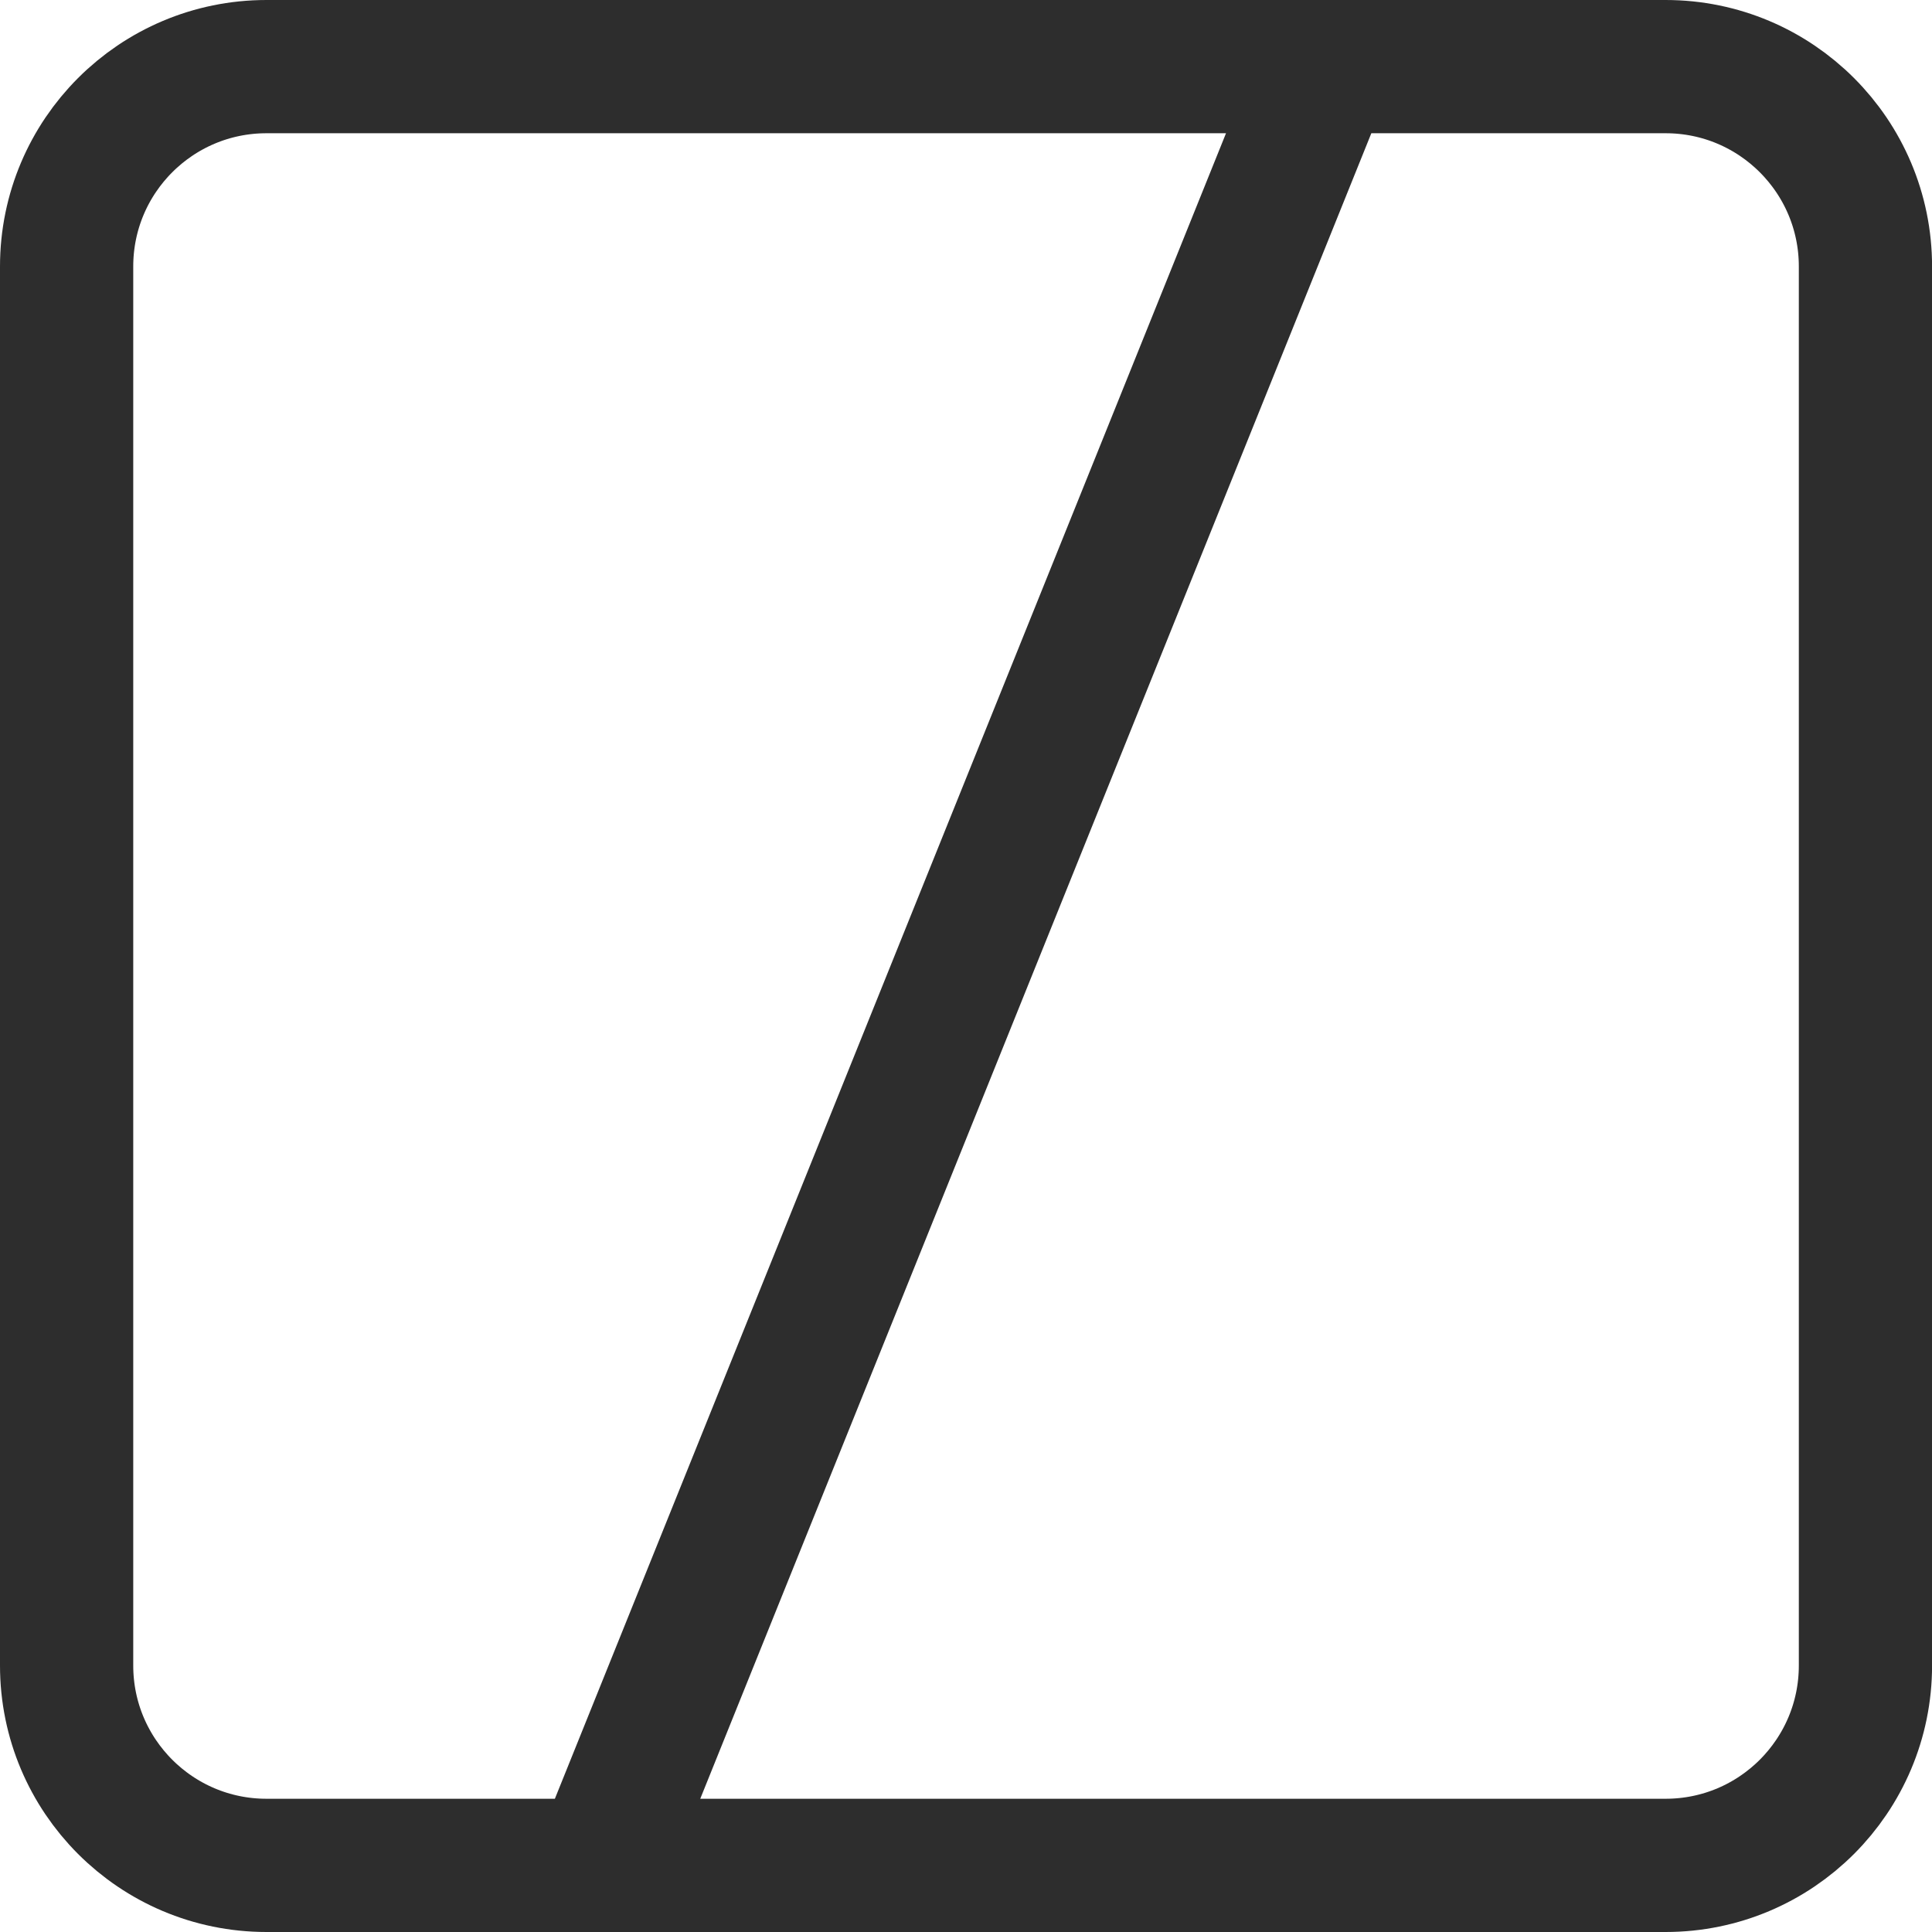
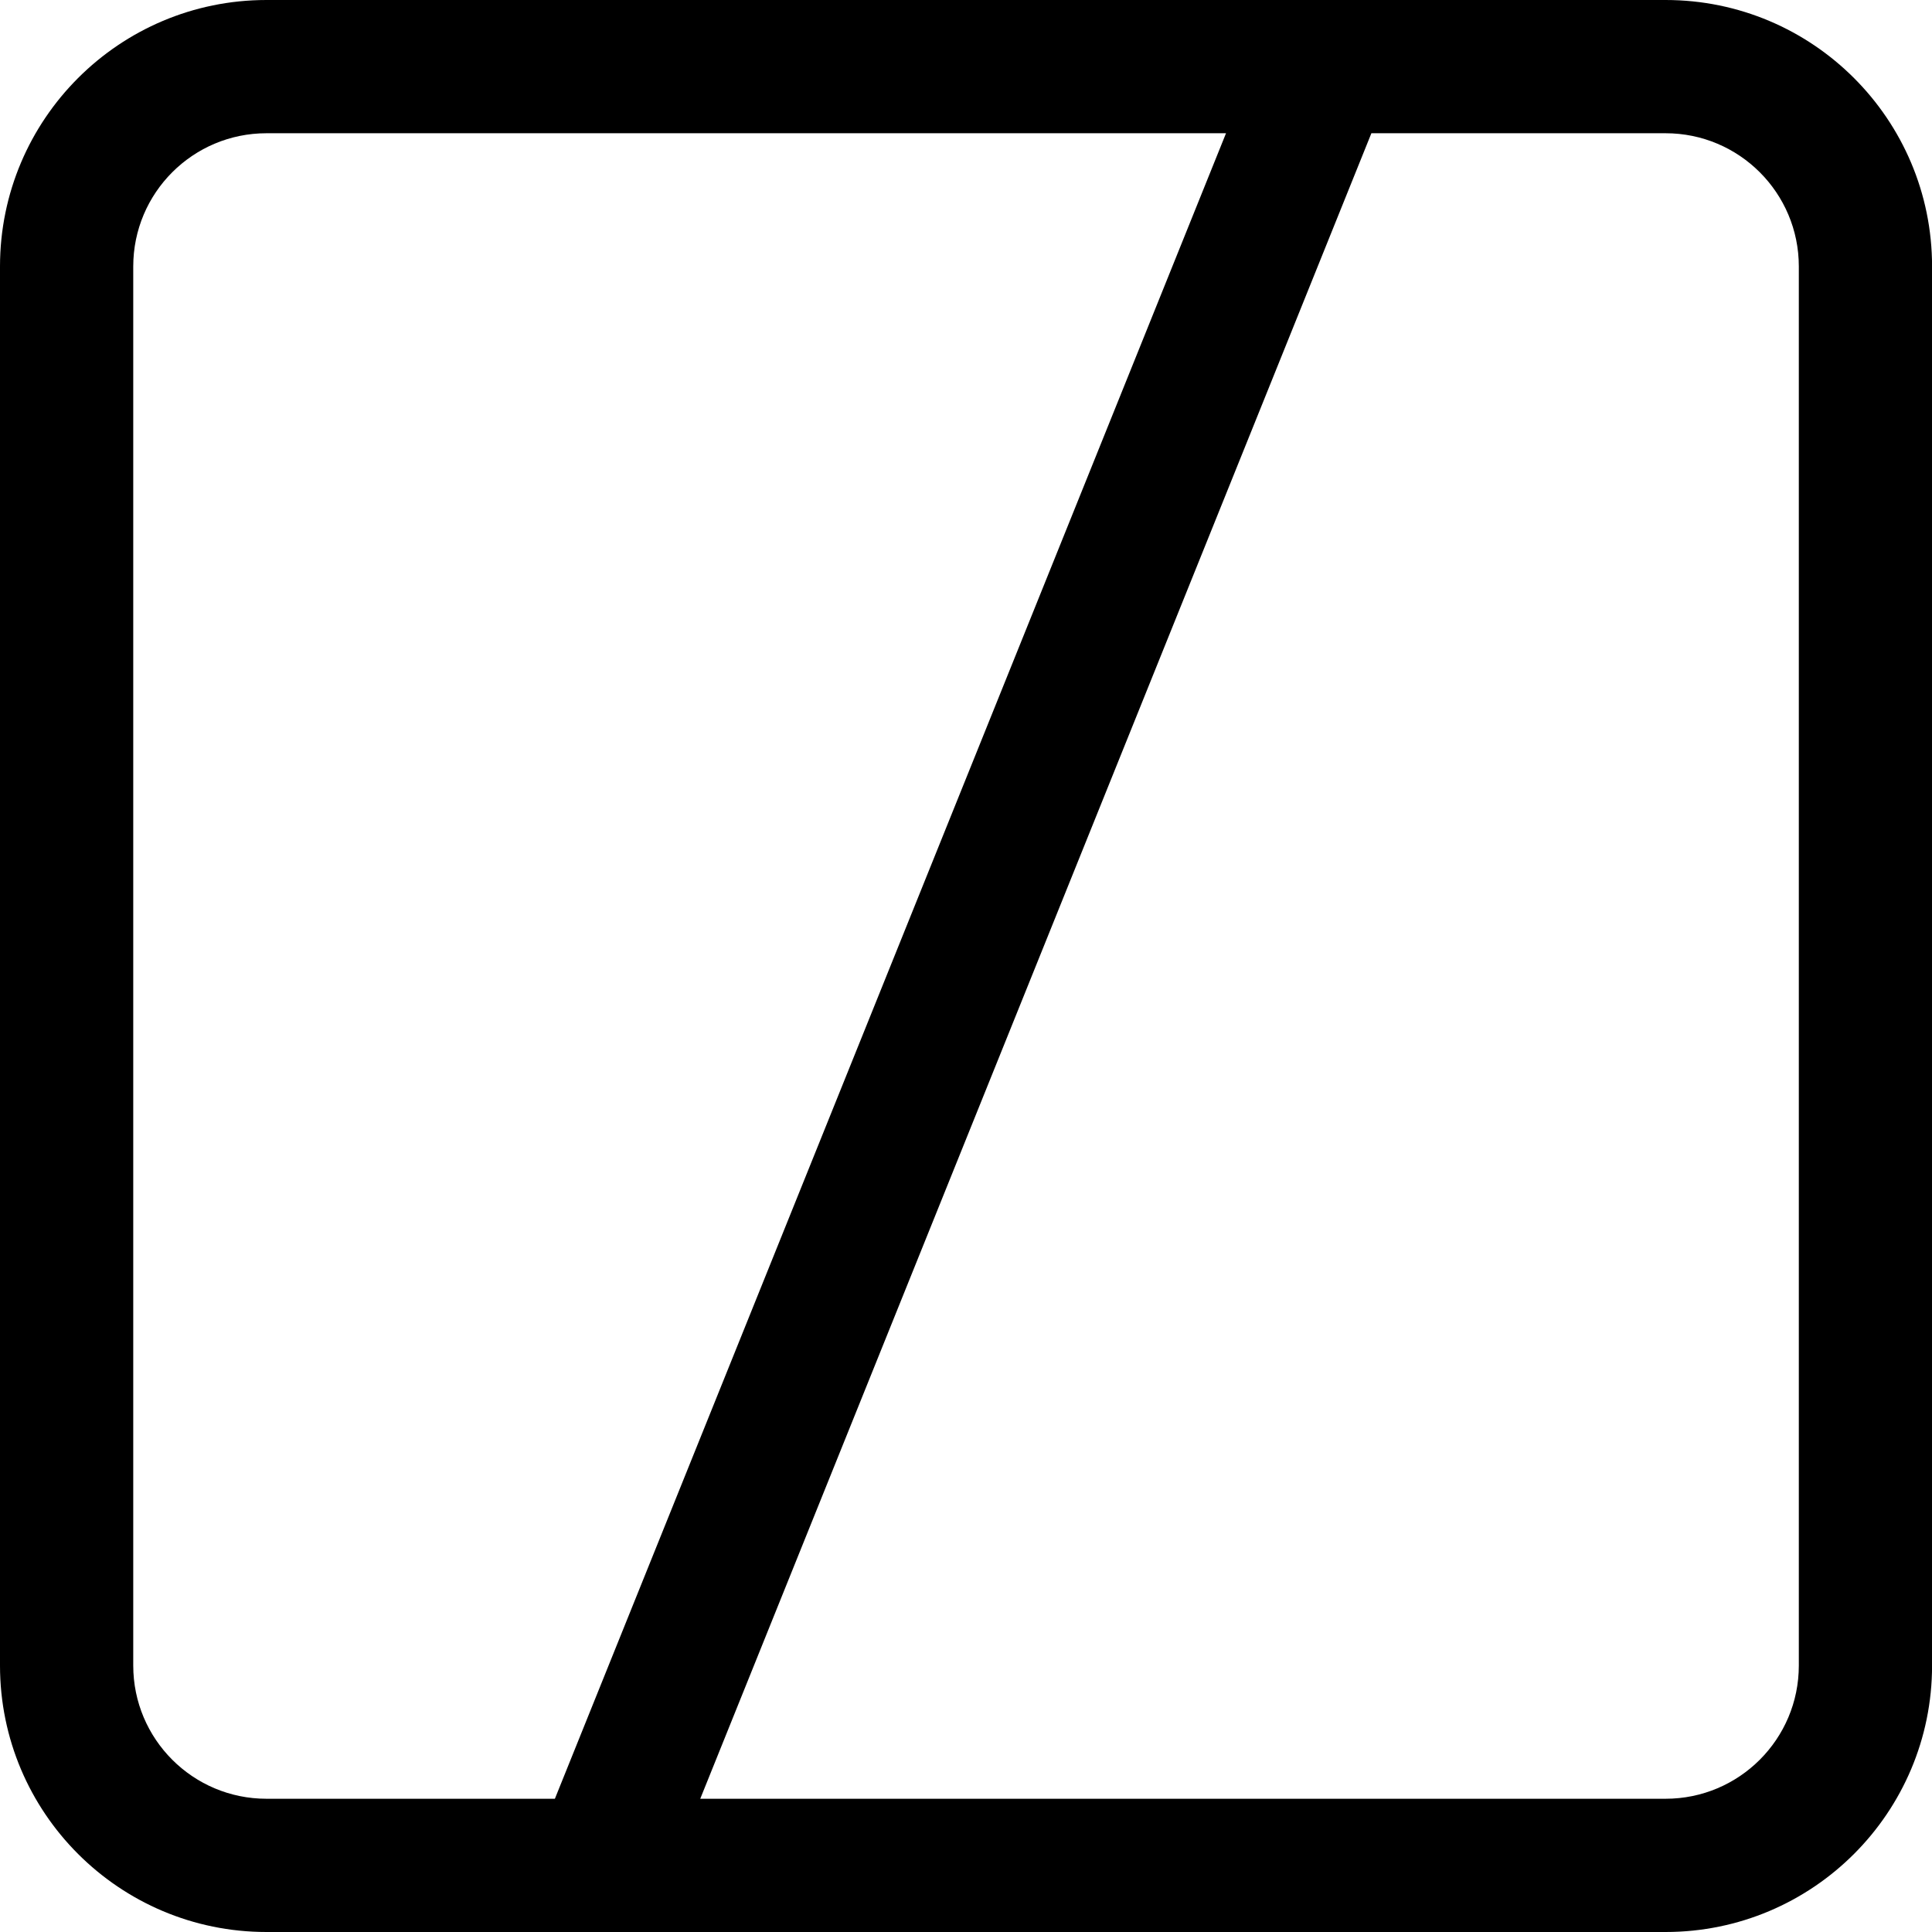
- <svg xmlns="http://www.w3.org/2000/svg" width="29" height="29">
-   <g fill="none" fill-rule="evenodd" stroke="#2D2D2D" stroke-width="2">
-     <path d="M3,0 L18.884,0 L18.884,0 L8.004,27 L3,27 C1.343,27 2.02906125e-16,25.657 0,24 L0,3 C-2.02906125e-16,1.343 1.343,3.04359188e-16 3,0 Z" transform="translate(1 1)" />
-     <path d="M11.029,0 L27,0 L27,0 L16.121,27 L11.029,27 C9.372,27 8.029,25.657 8.029,24 L8.029,3 C8.029,1.343 9.372,3.04359188e-16 11.029,0 Z" transform="rotate(180 18.015 14)" />
-   </g>
+ <svg xmlns="http://www.w3.org/2000/svg" xml:space="preserve" fill-rule="evenodd" stroke-linejoin="round" clip-rule="evenodd" viewBox="0 0 29 29">
+   <path d="M25.001,0l-21.001,0c-2.209,0 -4,1.791 -4,4l0,21c0,2.209 1.791,4 4,4l21.001,0c2.209,0 4,-1.791 4,-4l-0,-21c-0,-2.209 -1.791,-4 -4,-4Zm-21.001,2l14.403,0c-0,0 -10.074,25 -10.074,25c-0,0 -4.329,0 -4.329,0c-1.105,0 -2,-0.895 -2,-2l0,-21c0,-1.105 0.895,-2 2,-2Zm21.001,25l-14.49,-0c0,-0 10.074,-25 10.074,-25c-0,0 4.416,0 4.416,0c1.104,0 2,0.895 2,2c-0,-0 -0,21 -0,21c-0,1.105 -0.896,2 -2,2Z" />
</svg>
